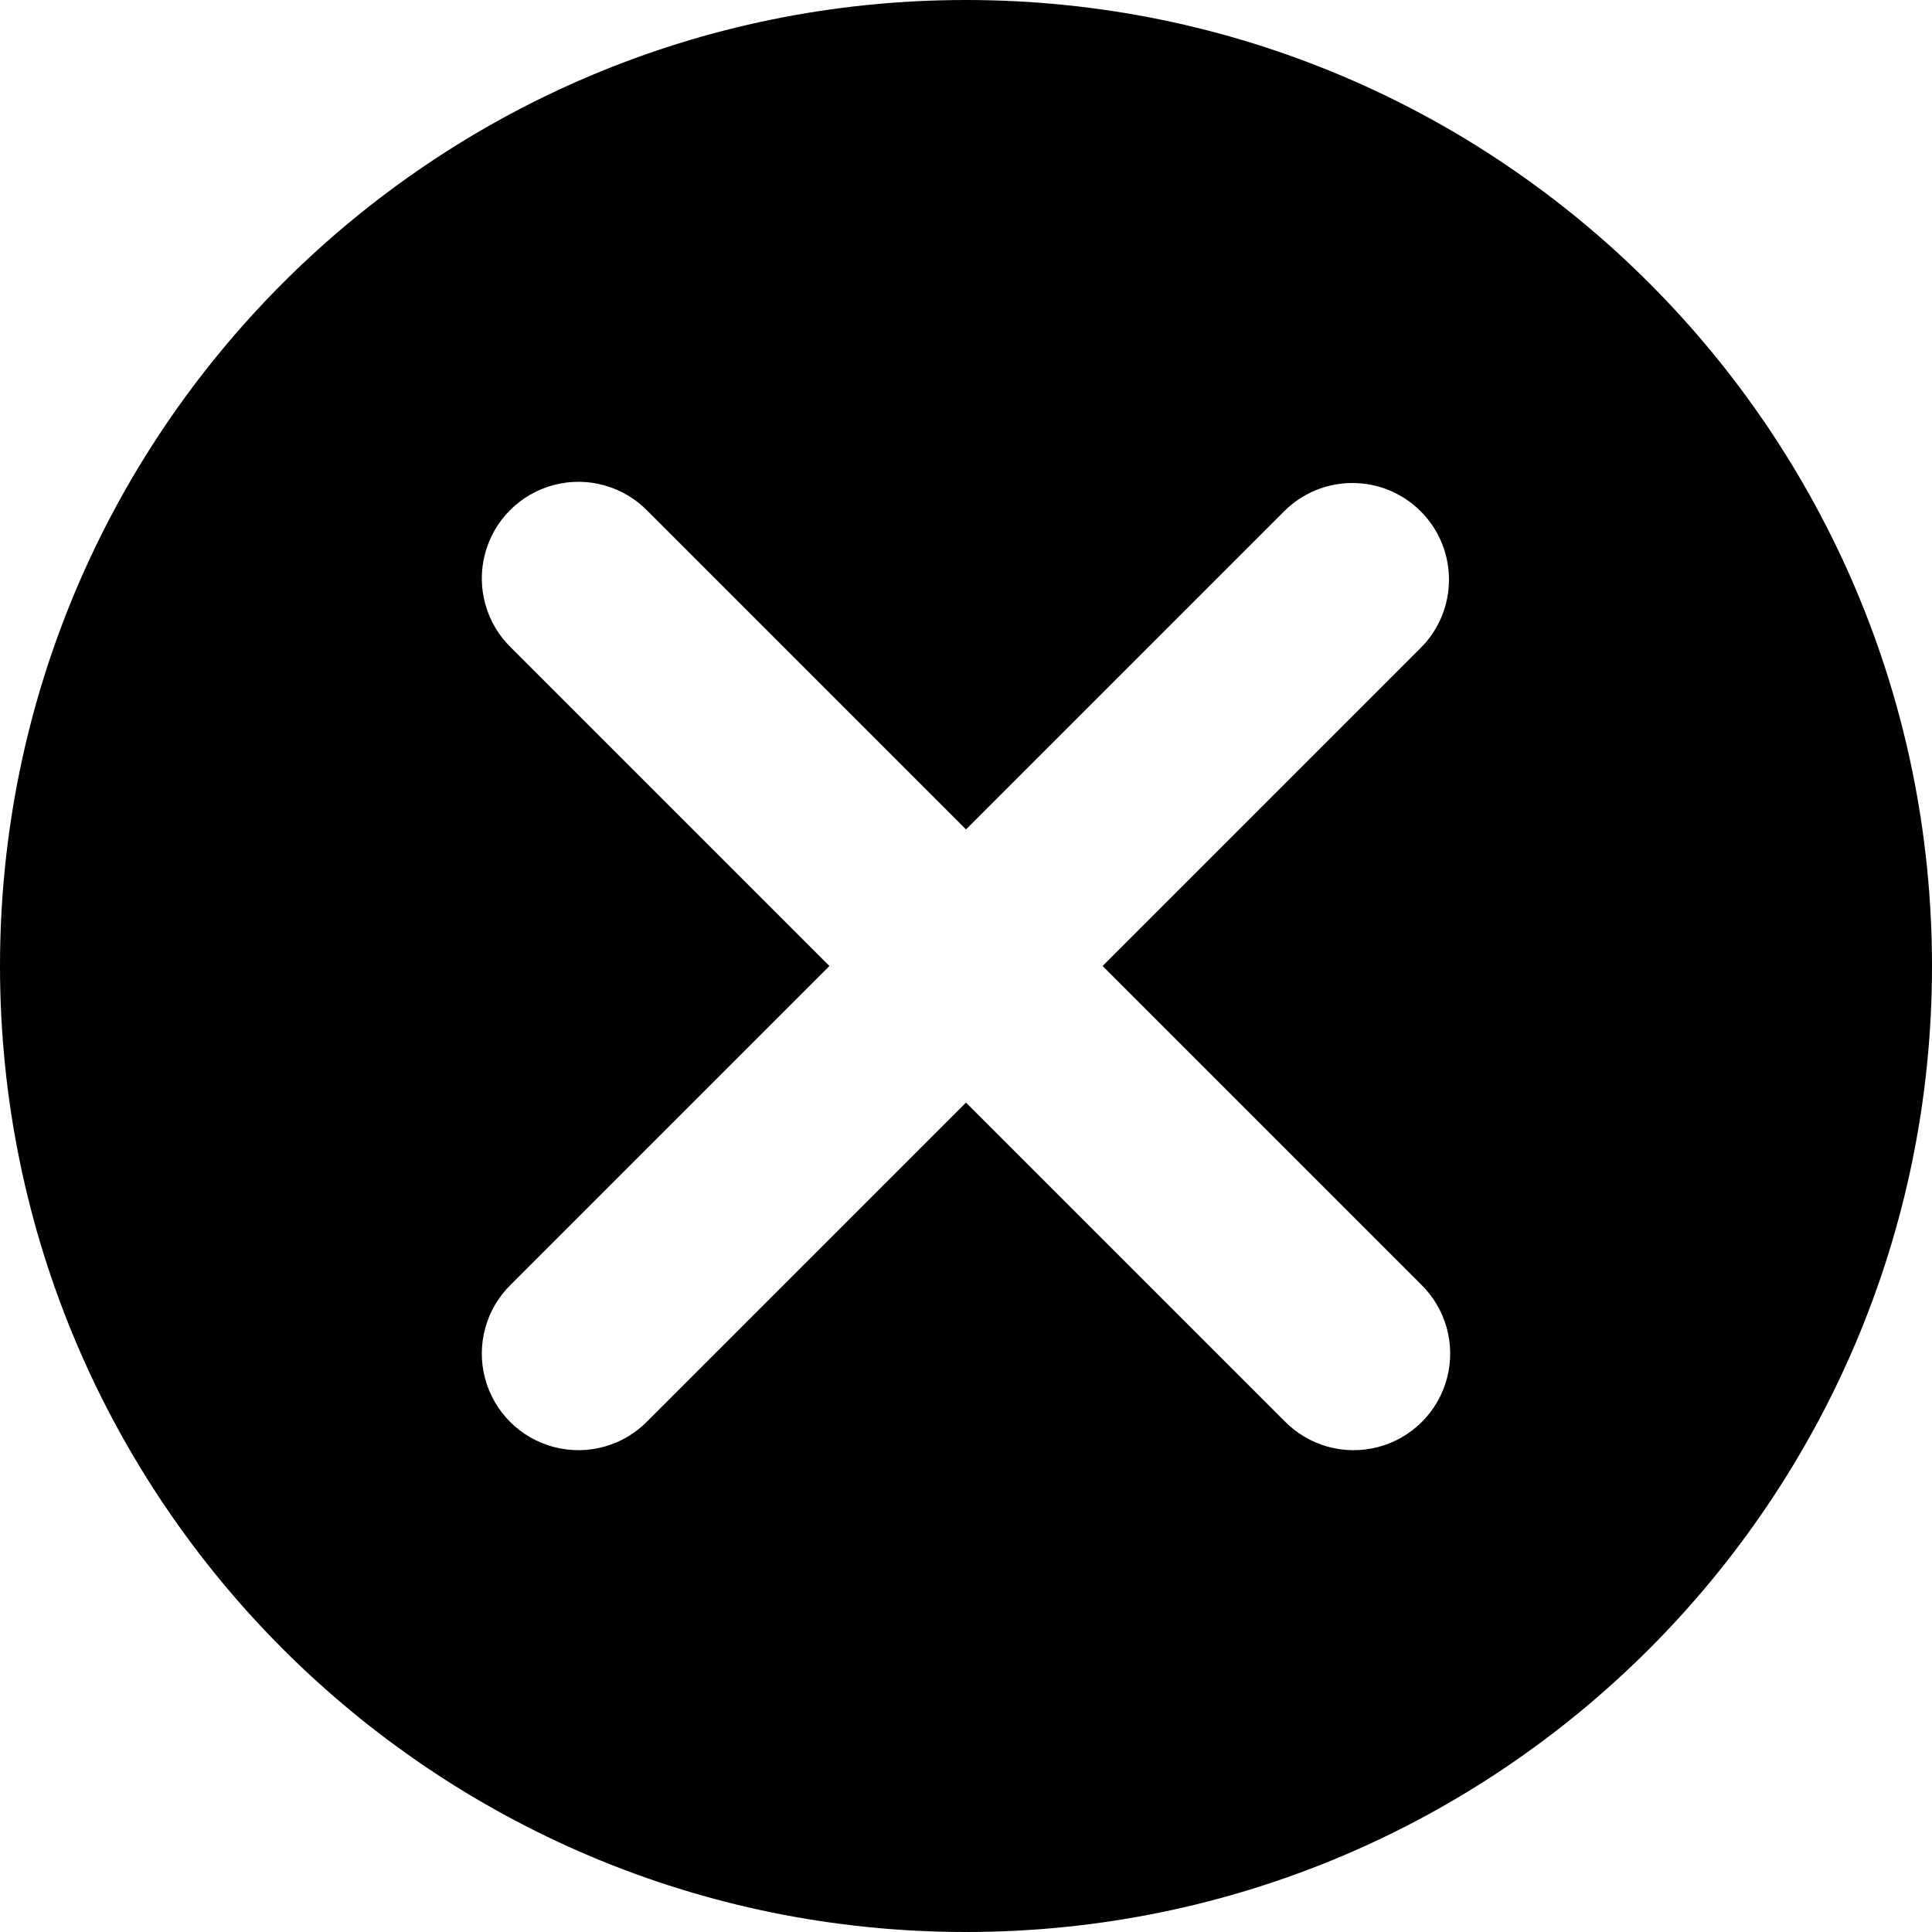
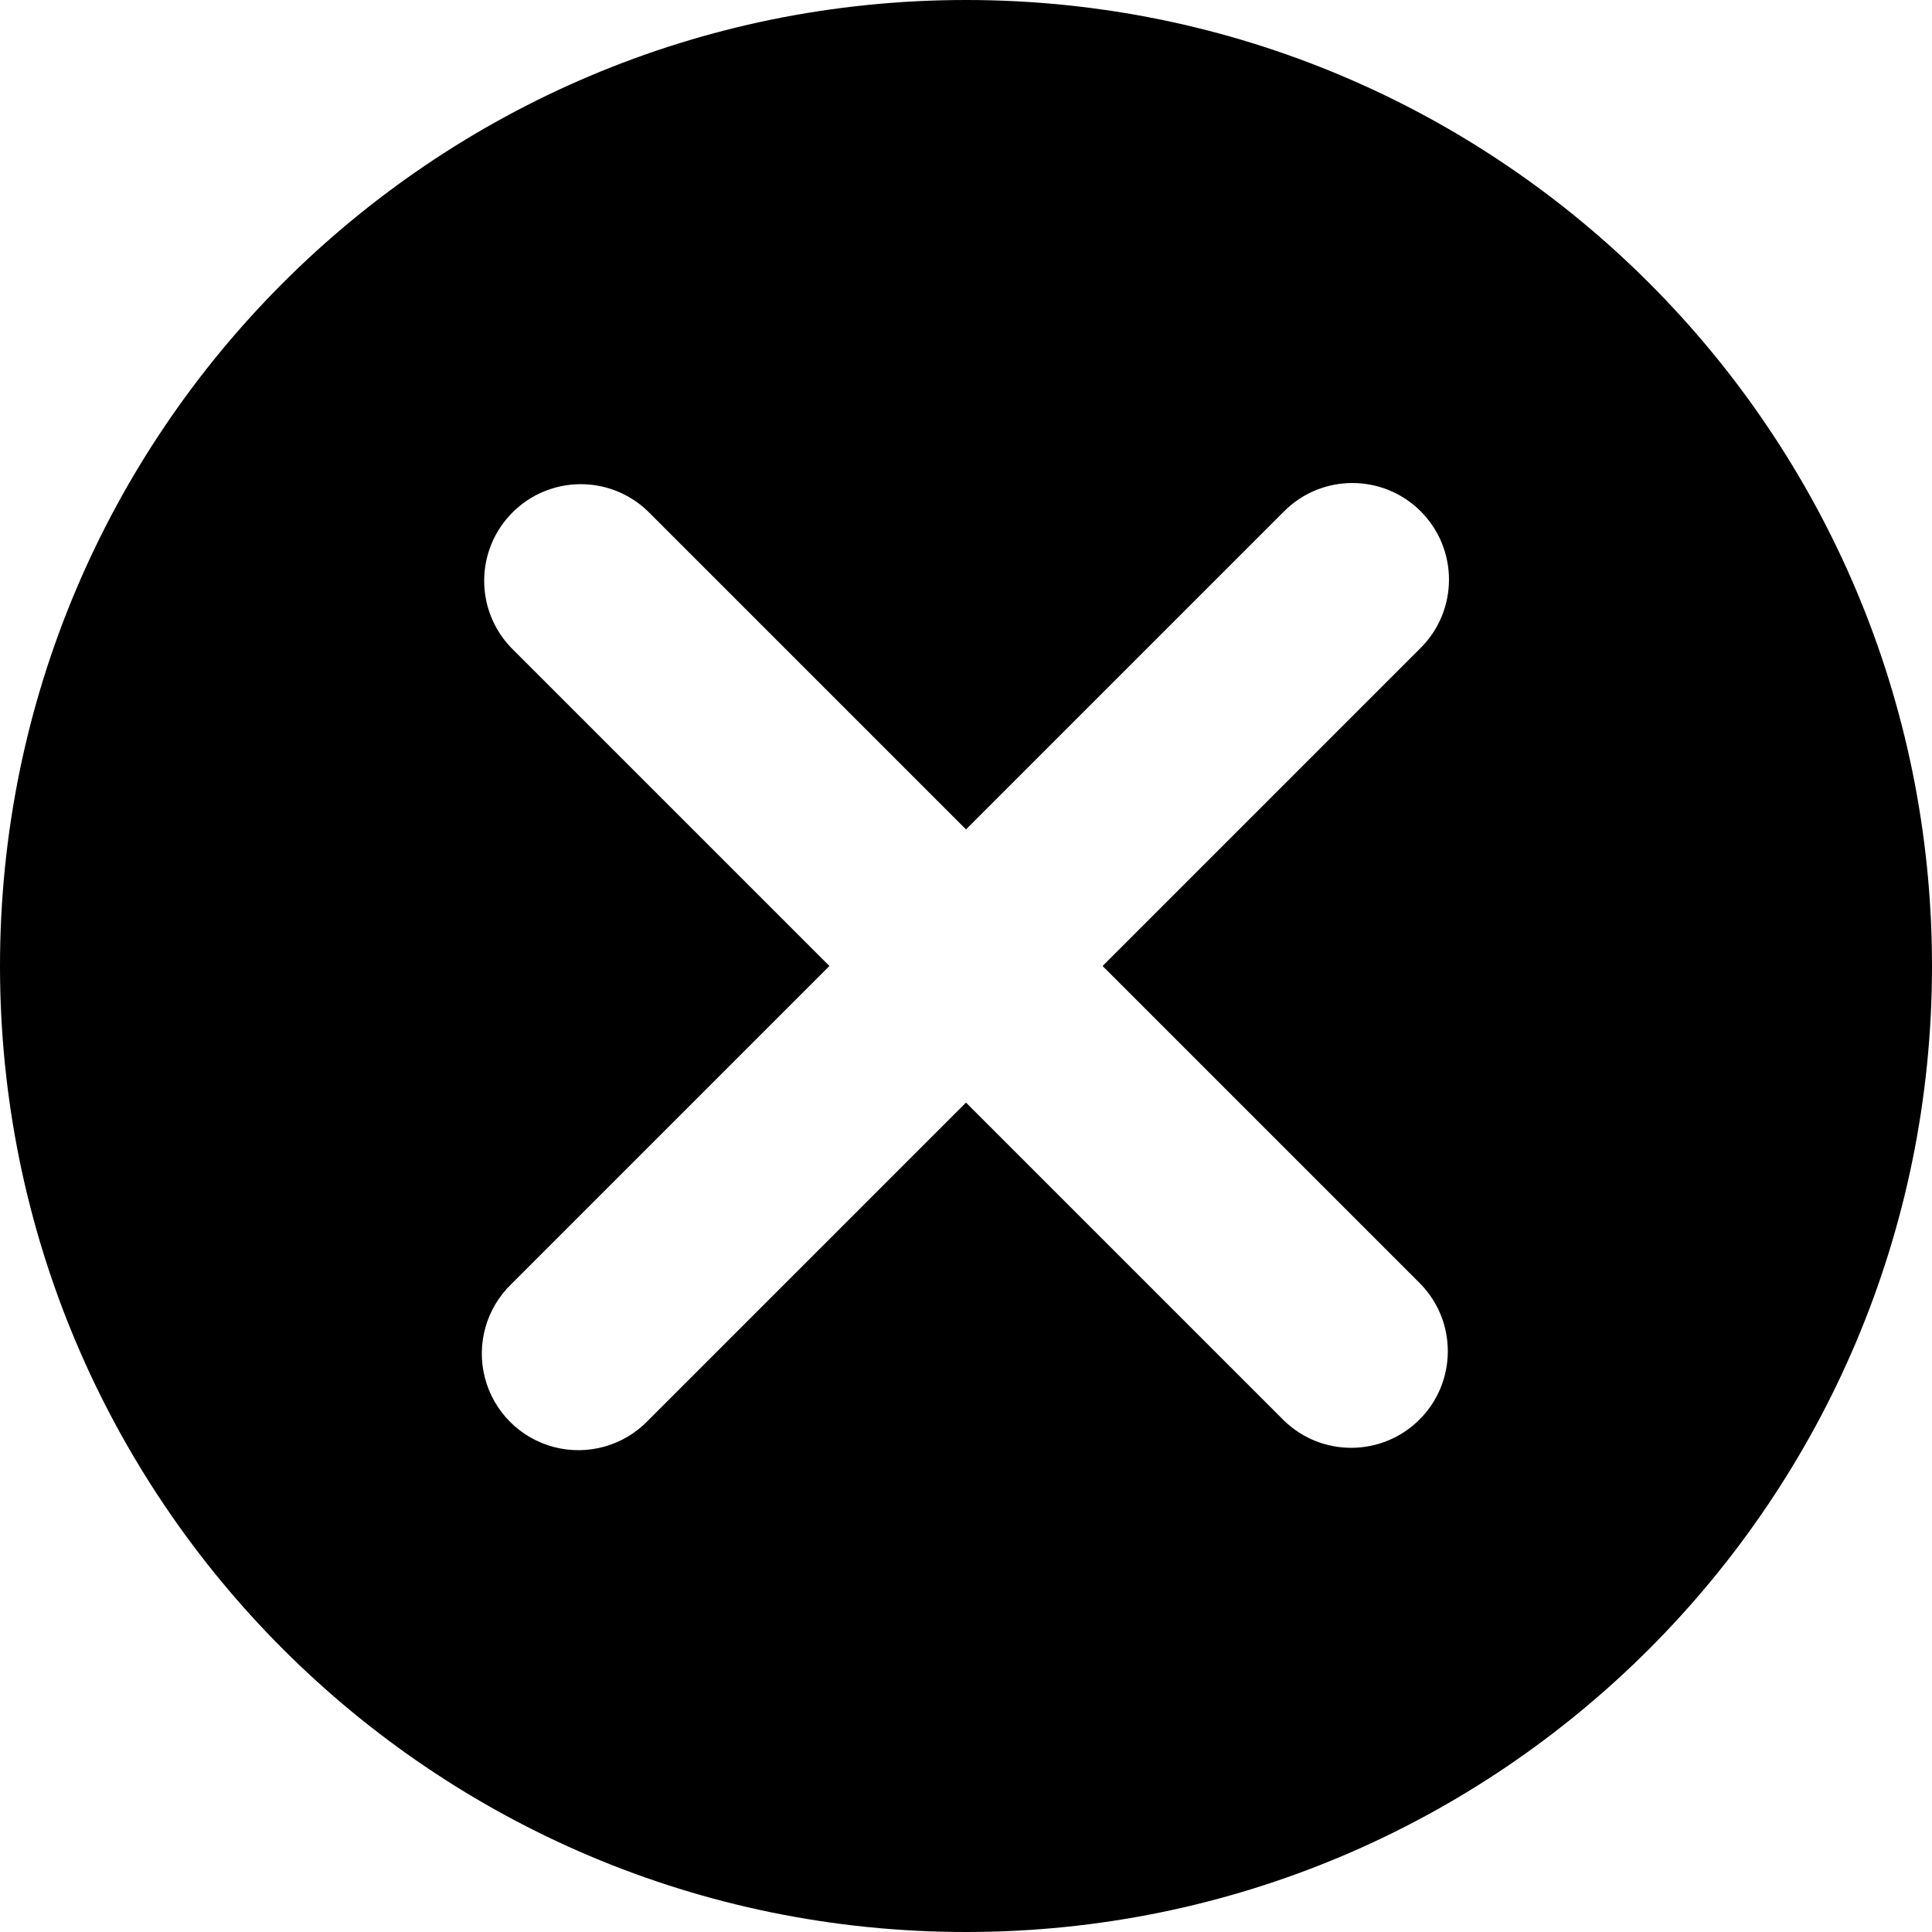
<svg xmlns="http://www.w3.org/2000/svg" viewBox="0 0 20 20">
-   <path d="M10 0c5.523 0 10 4.477 10 10s-4.477 10-10 10S0 15.523 0 10 4.477 0 10 0m4.707 5.293a1 1 0 0 0-1.414 0L10 8.586 6.707 5.293a1 1 0 1 0-1.414 1.414L8.586 10l-3.293 3.293a1 1 0 1 0 1.414 1.414L10 11.414l3.293 3.293a1 1 0 1 0 1.414-1.414L11.414 10l3.293-3.293a1 1 0 0 0 0-1.414" />
+   <path fill-rule="evenodd" d="M10 20c5.523 0 10-4.477 10-10S15.523 0 10 0 0 4.477 0 10s4.477 10 10 10m4.707-14.707a1 1 0 0 0-1.414 0L10 8.586 6.707 5.293a1 1 0 0 0-1.414 1.414L8.586 10l-3.293 3.293a1 1 0 1 0 1.414 1.414L10 11.414l3.293 3.293a1 1 0 0 0 1.414-1.414L11.414 10l3.293-3.293a1 1 0 0 0 0-1.414" clip-rule="evenodd" />
</svg>
